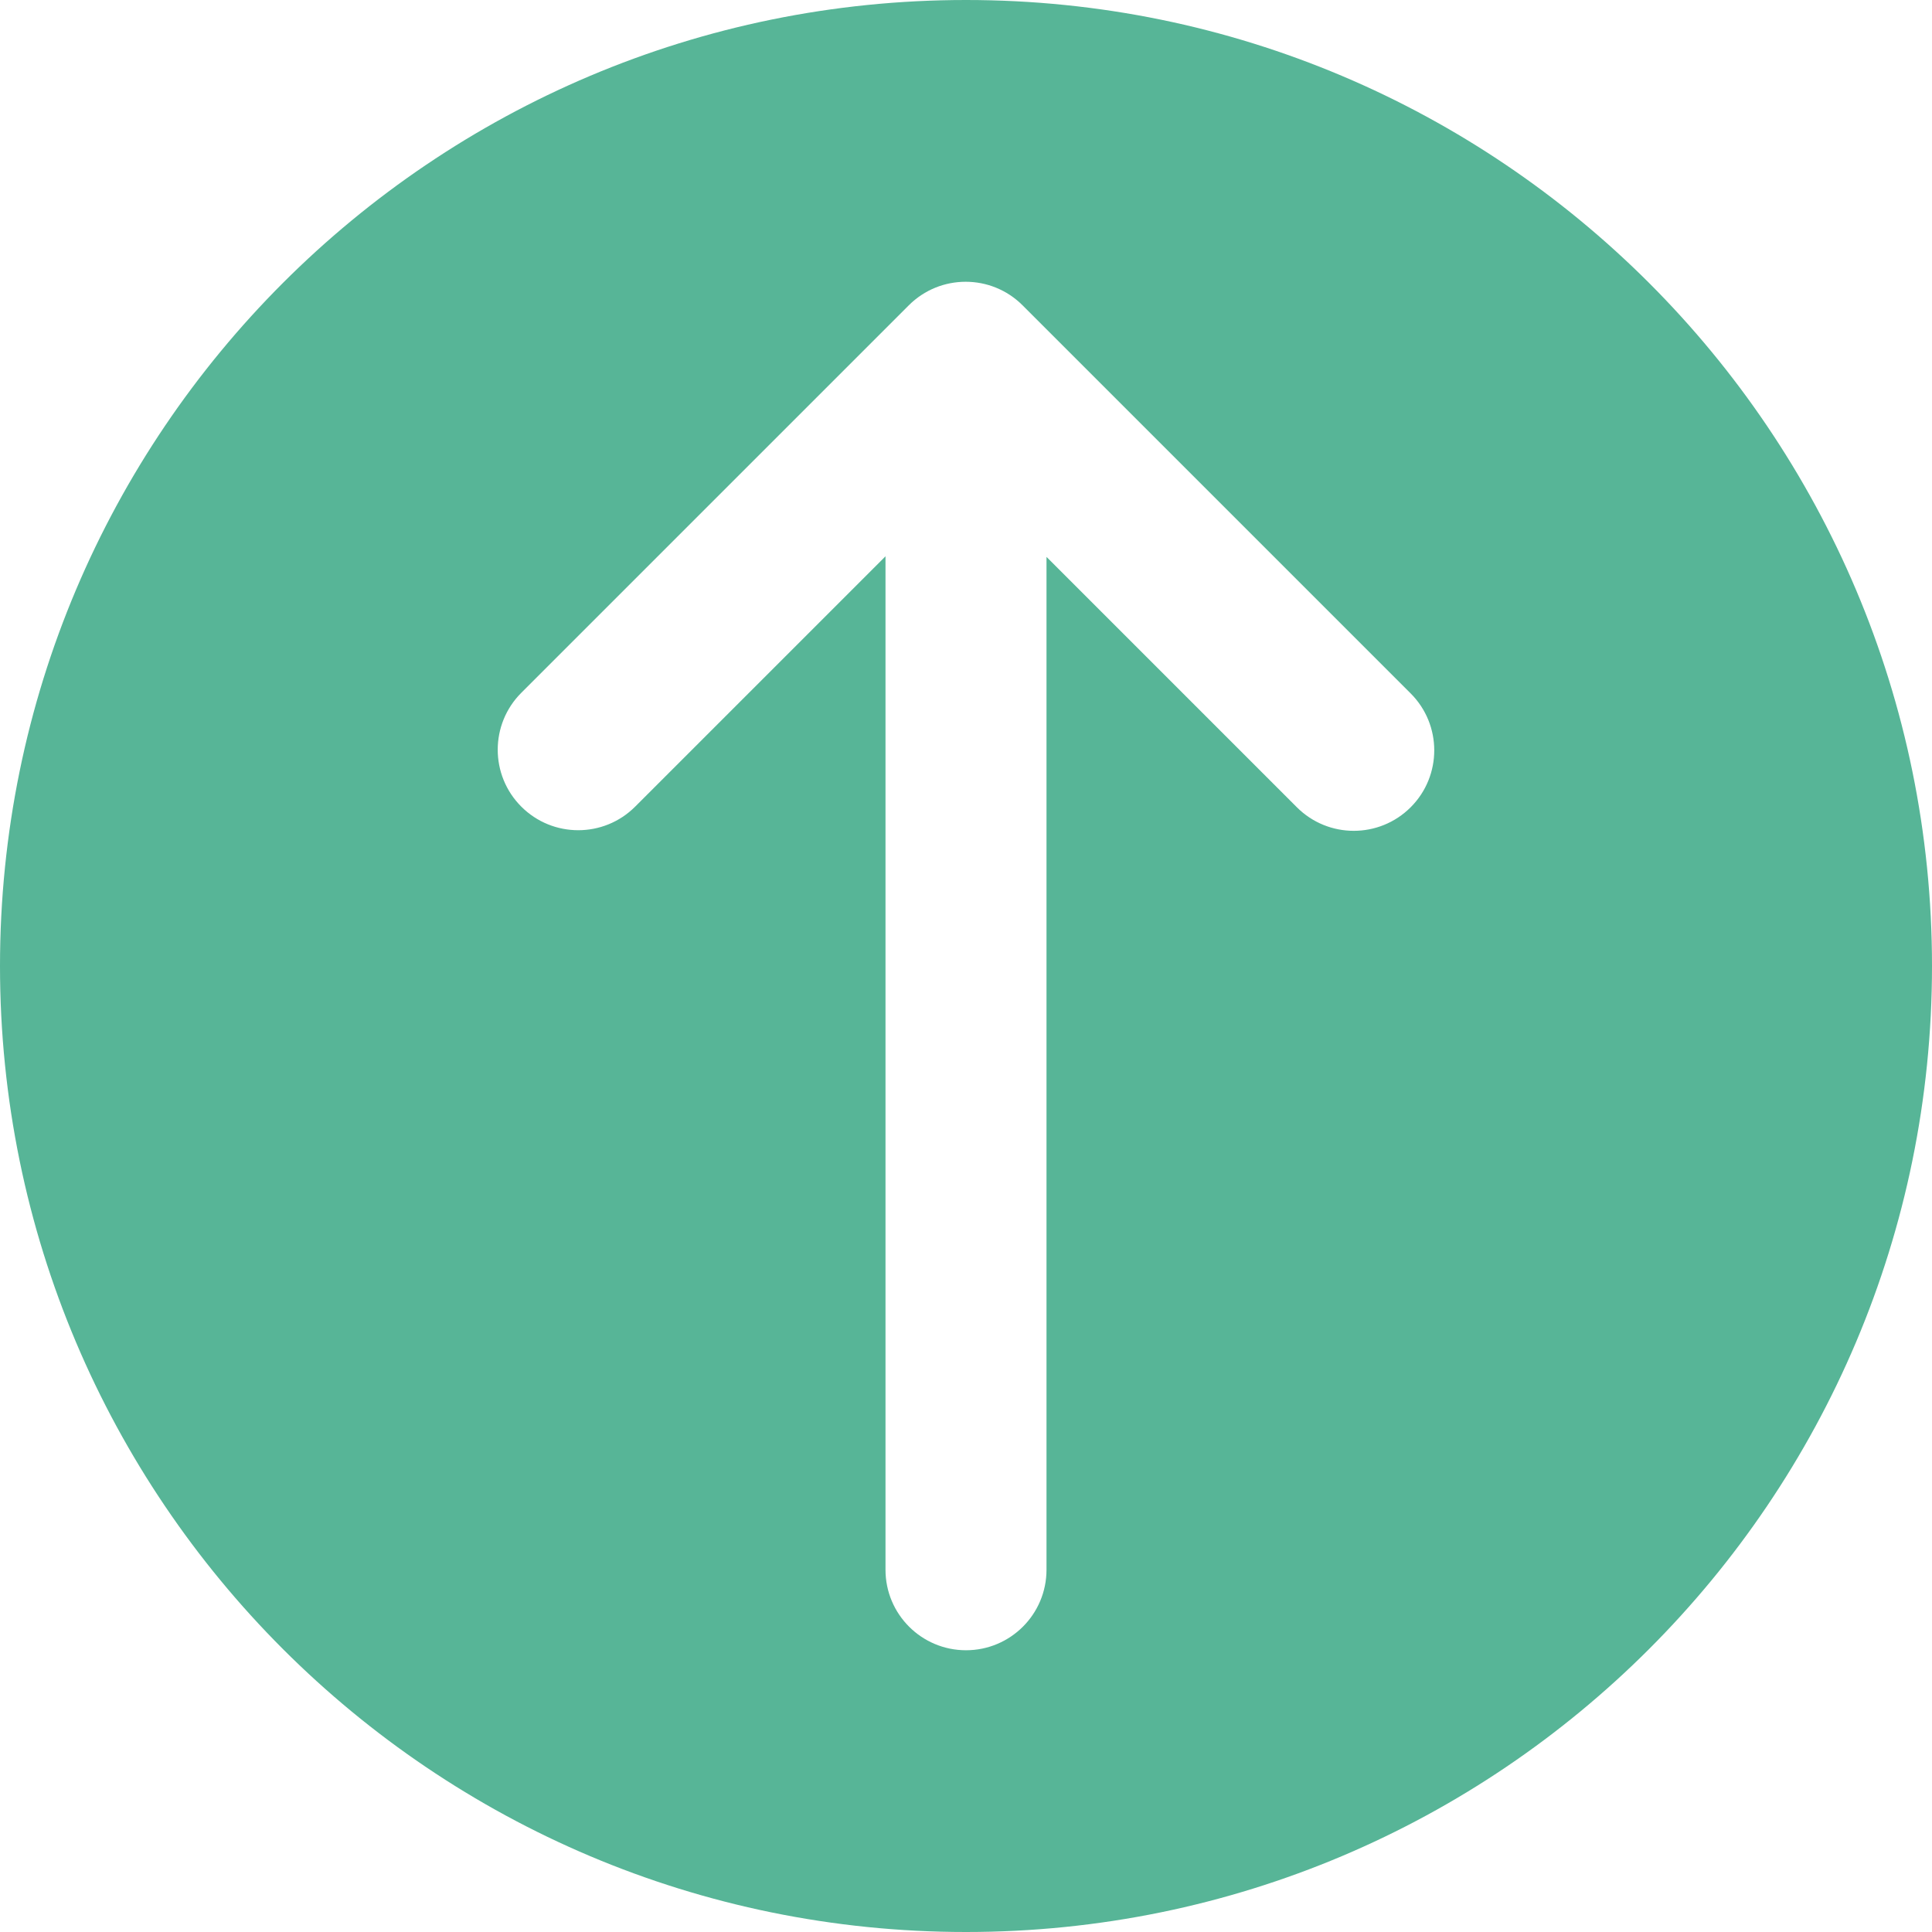
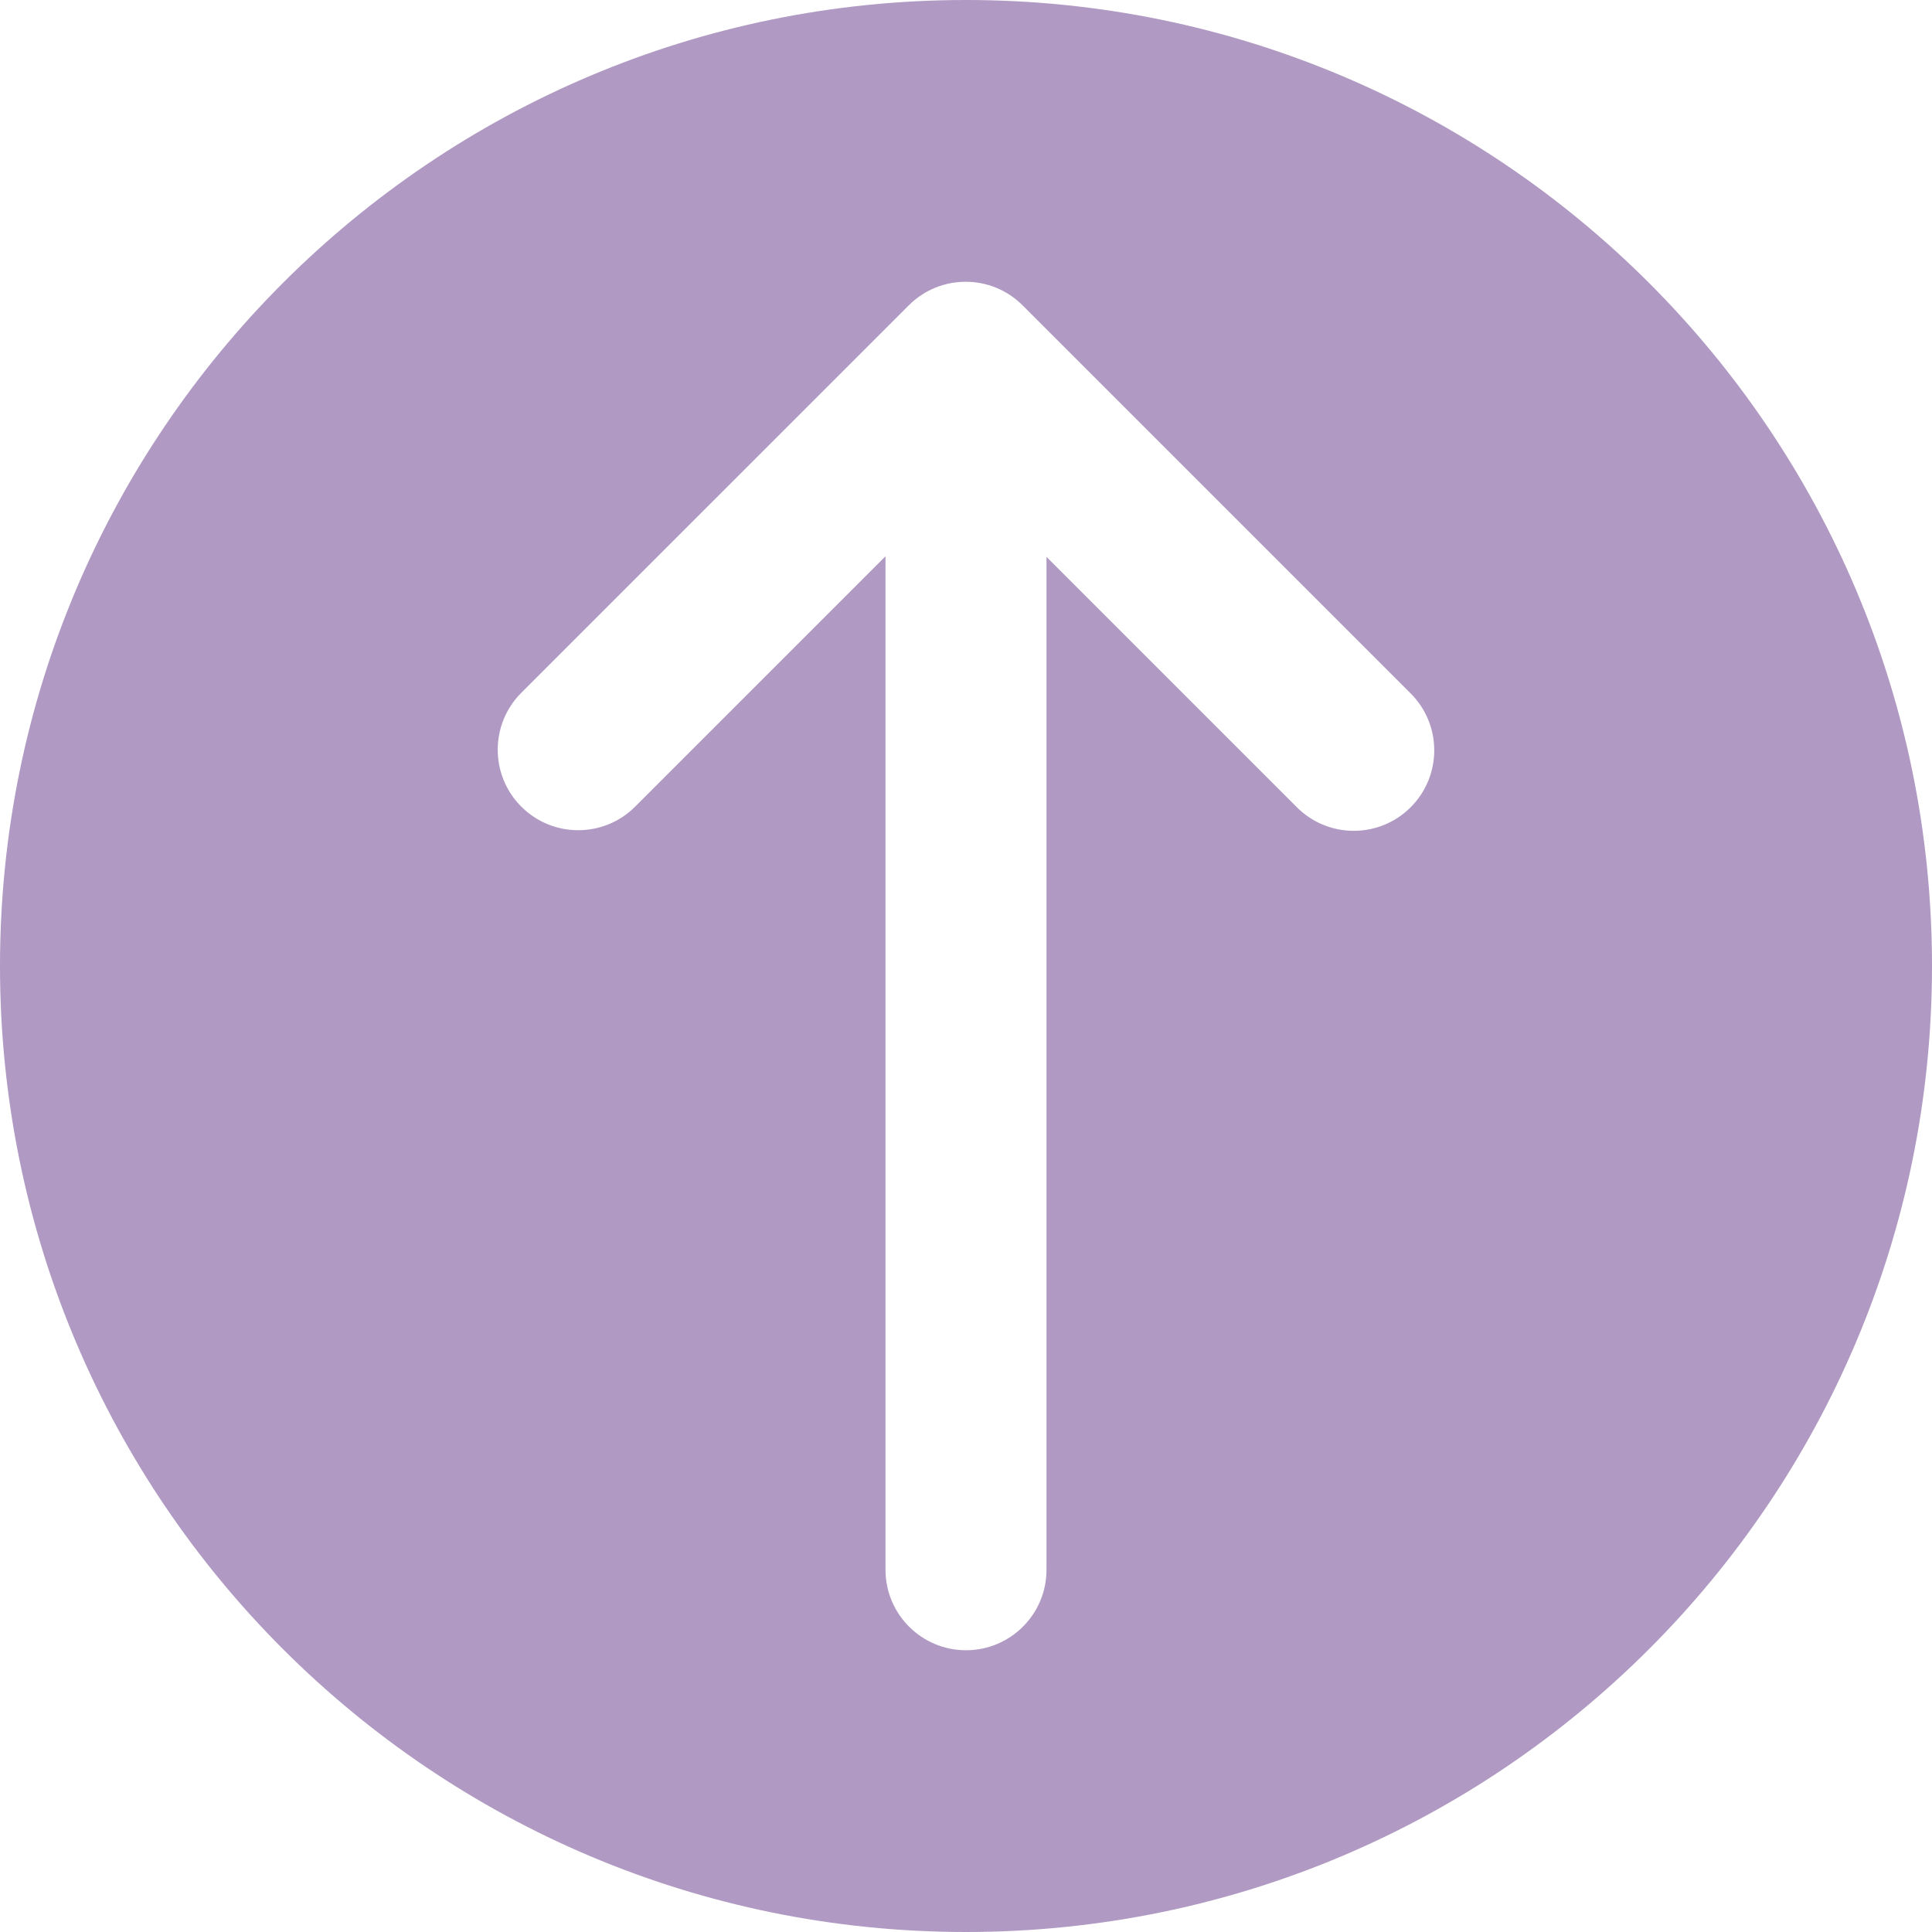
<svg xmlns="http://www.w3.org/2000/svg" id="Layer_1" viewBox="0 0 48 48" data-name="Layer 1">
-   <path d="m24 0a24 24 0 1 0 24 24 24 24 0 0 0 -24-24zm11.048 20.056a2 2 0 0 1 -2.828 0l-6.22-6.22v25.164a2 2 0 0 1 -4 0v-25.179l-6.22 6.22a2 2 0 0 1 -2.828-2.829l9.626-9.626a2 2 0 0 1 2.828 0l9.642 9.642a2 2 0 0 1 0 2.828z" fill="#000000" style="fill: rgb(87, 181, 151);" />
+   <path d="m24 0a24 24 0 1 0 24 24 24 24 0 0 0 -24-24zm11.048 20.056a2 2 0 0 1 -2.828 0l-6.22-6.22v25.164a2 2 0 0 1 -4 0v-25.179l-6.22 6.22a2 2 0 0 1 -2.828-2.829l9.626-9.626a2 2 0 0 1 2.828 0l9.642 9.642a2 2 0 0 1 0 2.828z" fill="#000000" style="fill: rgb(176, 153, 194);" />
</svg>
